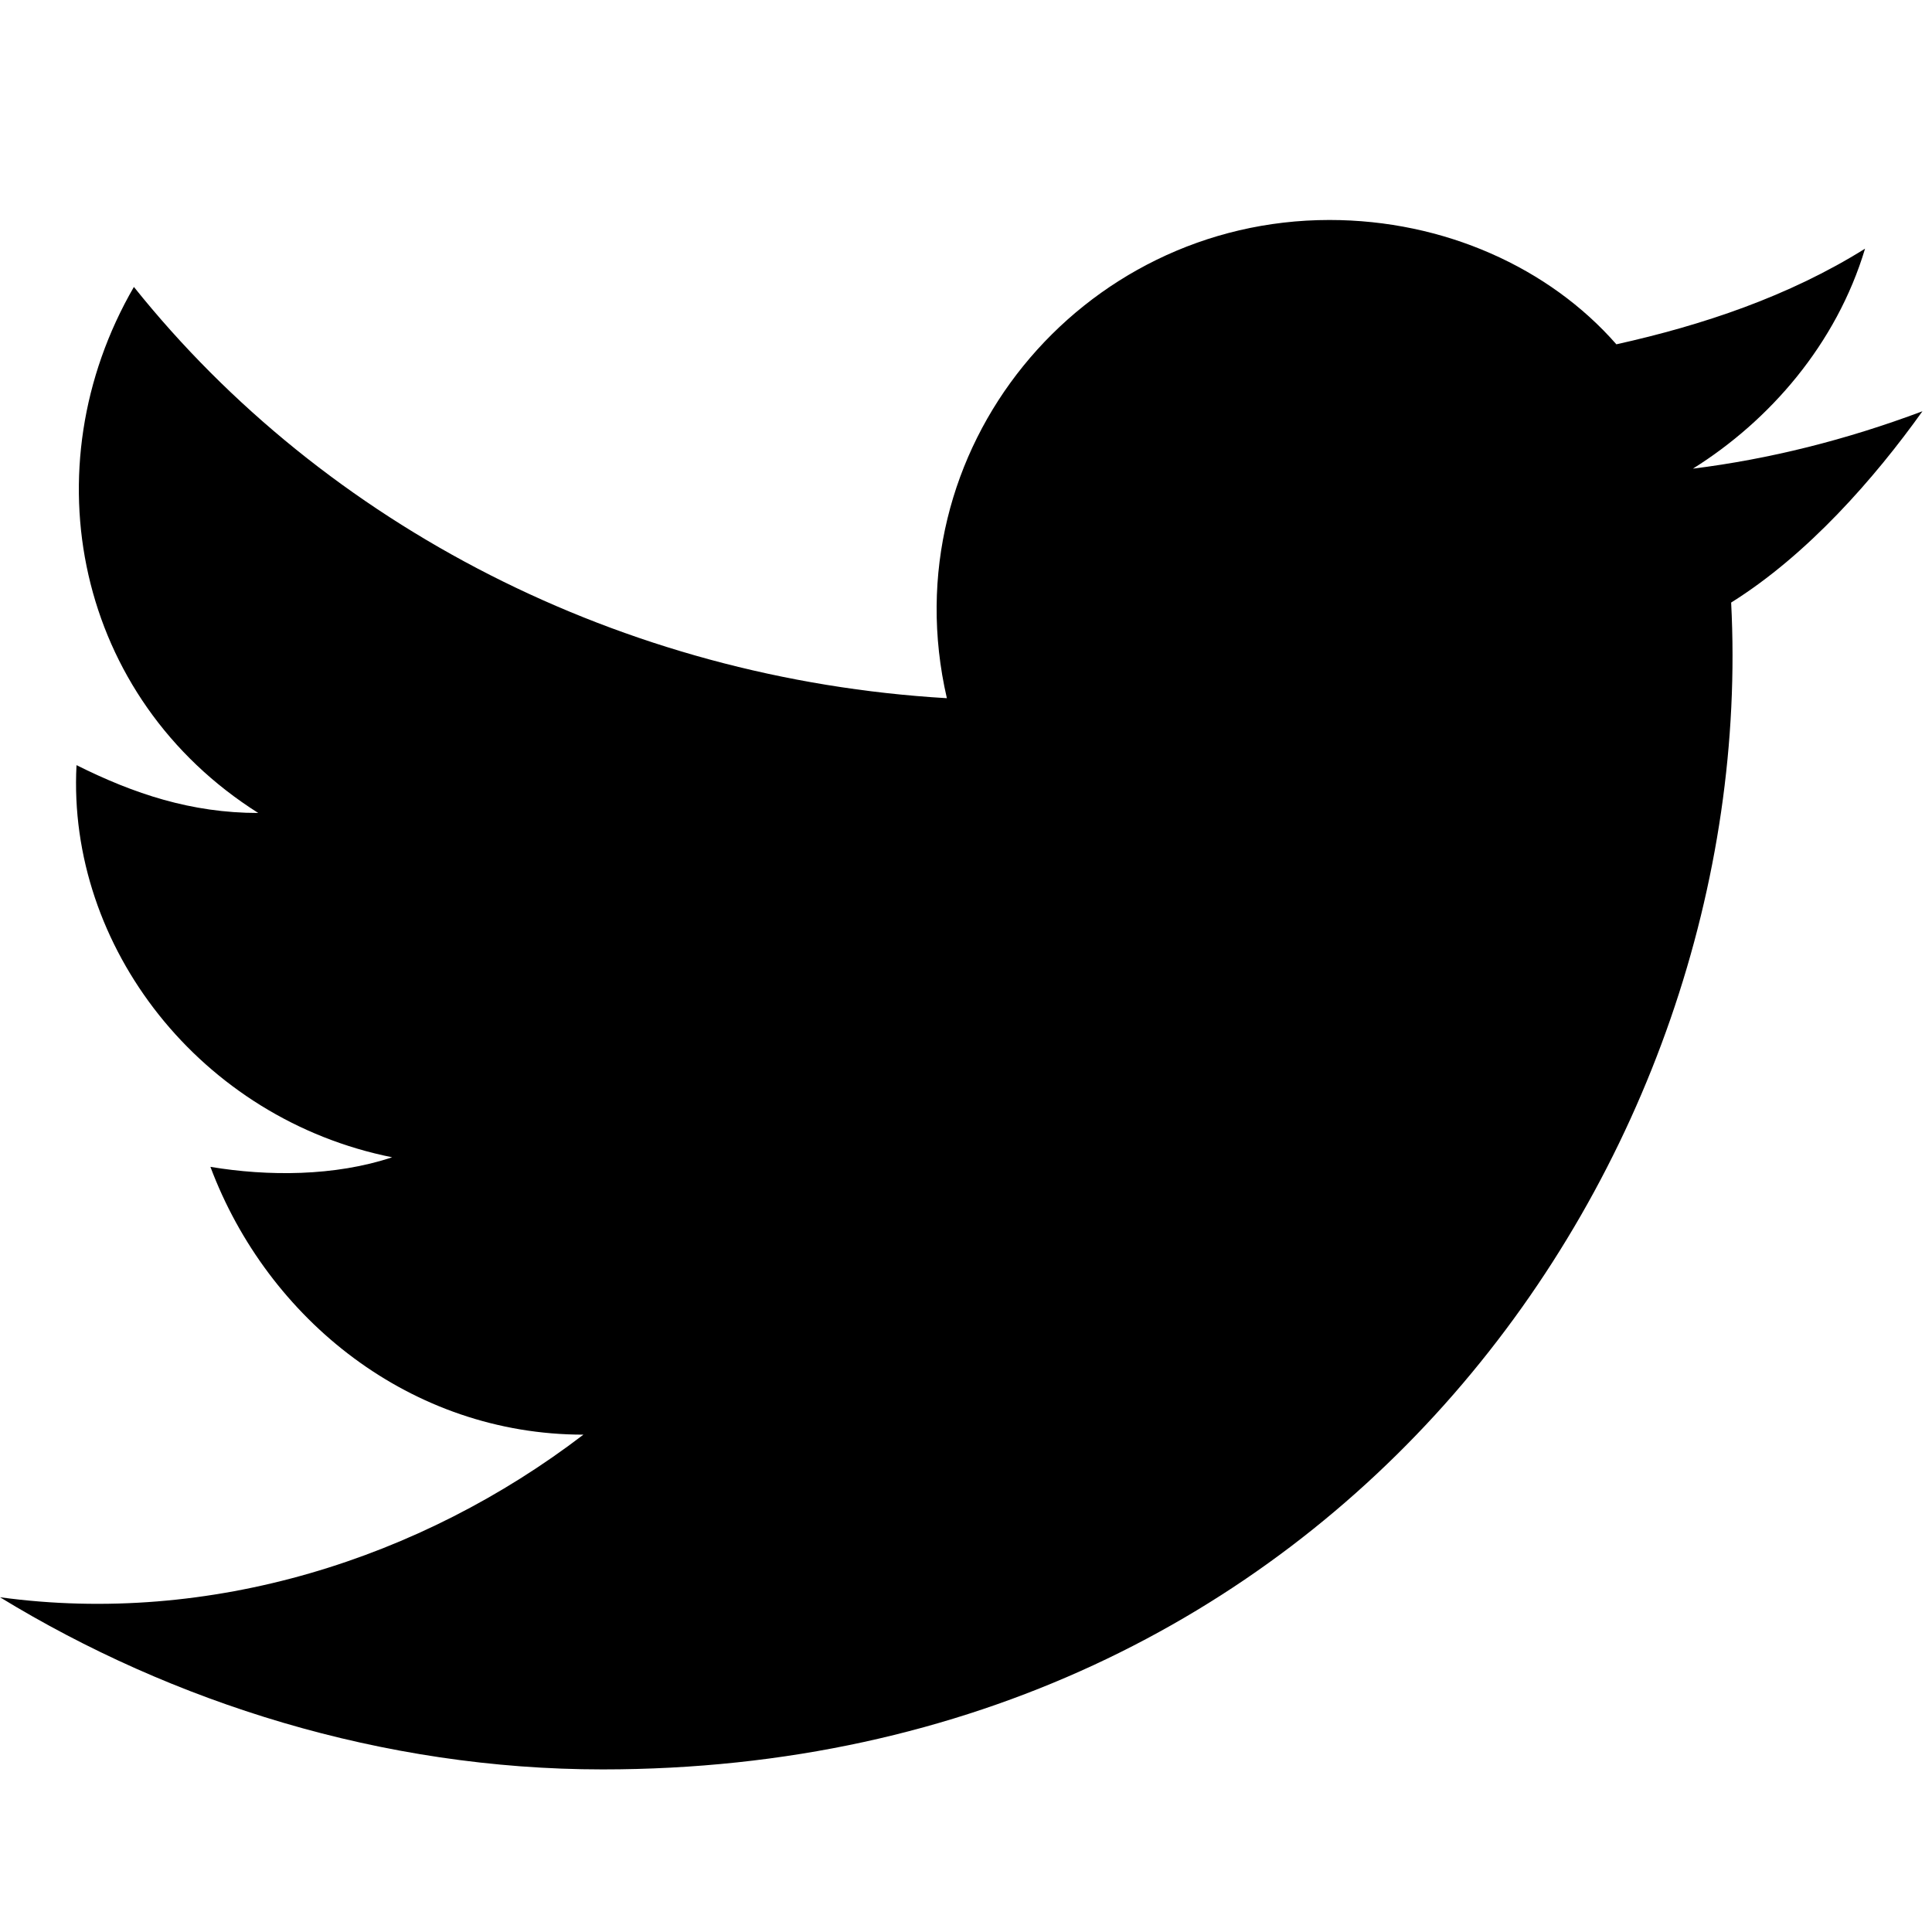
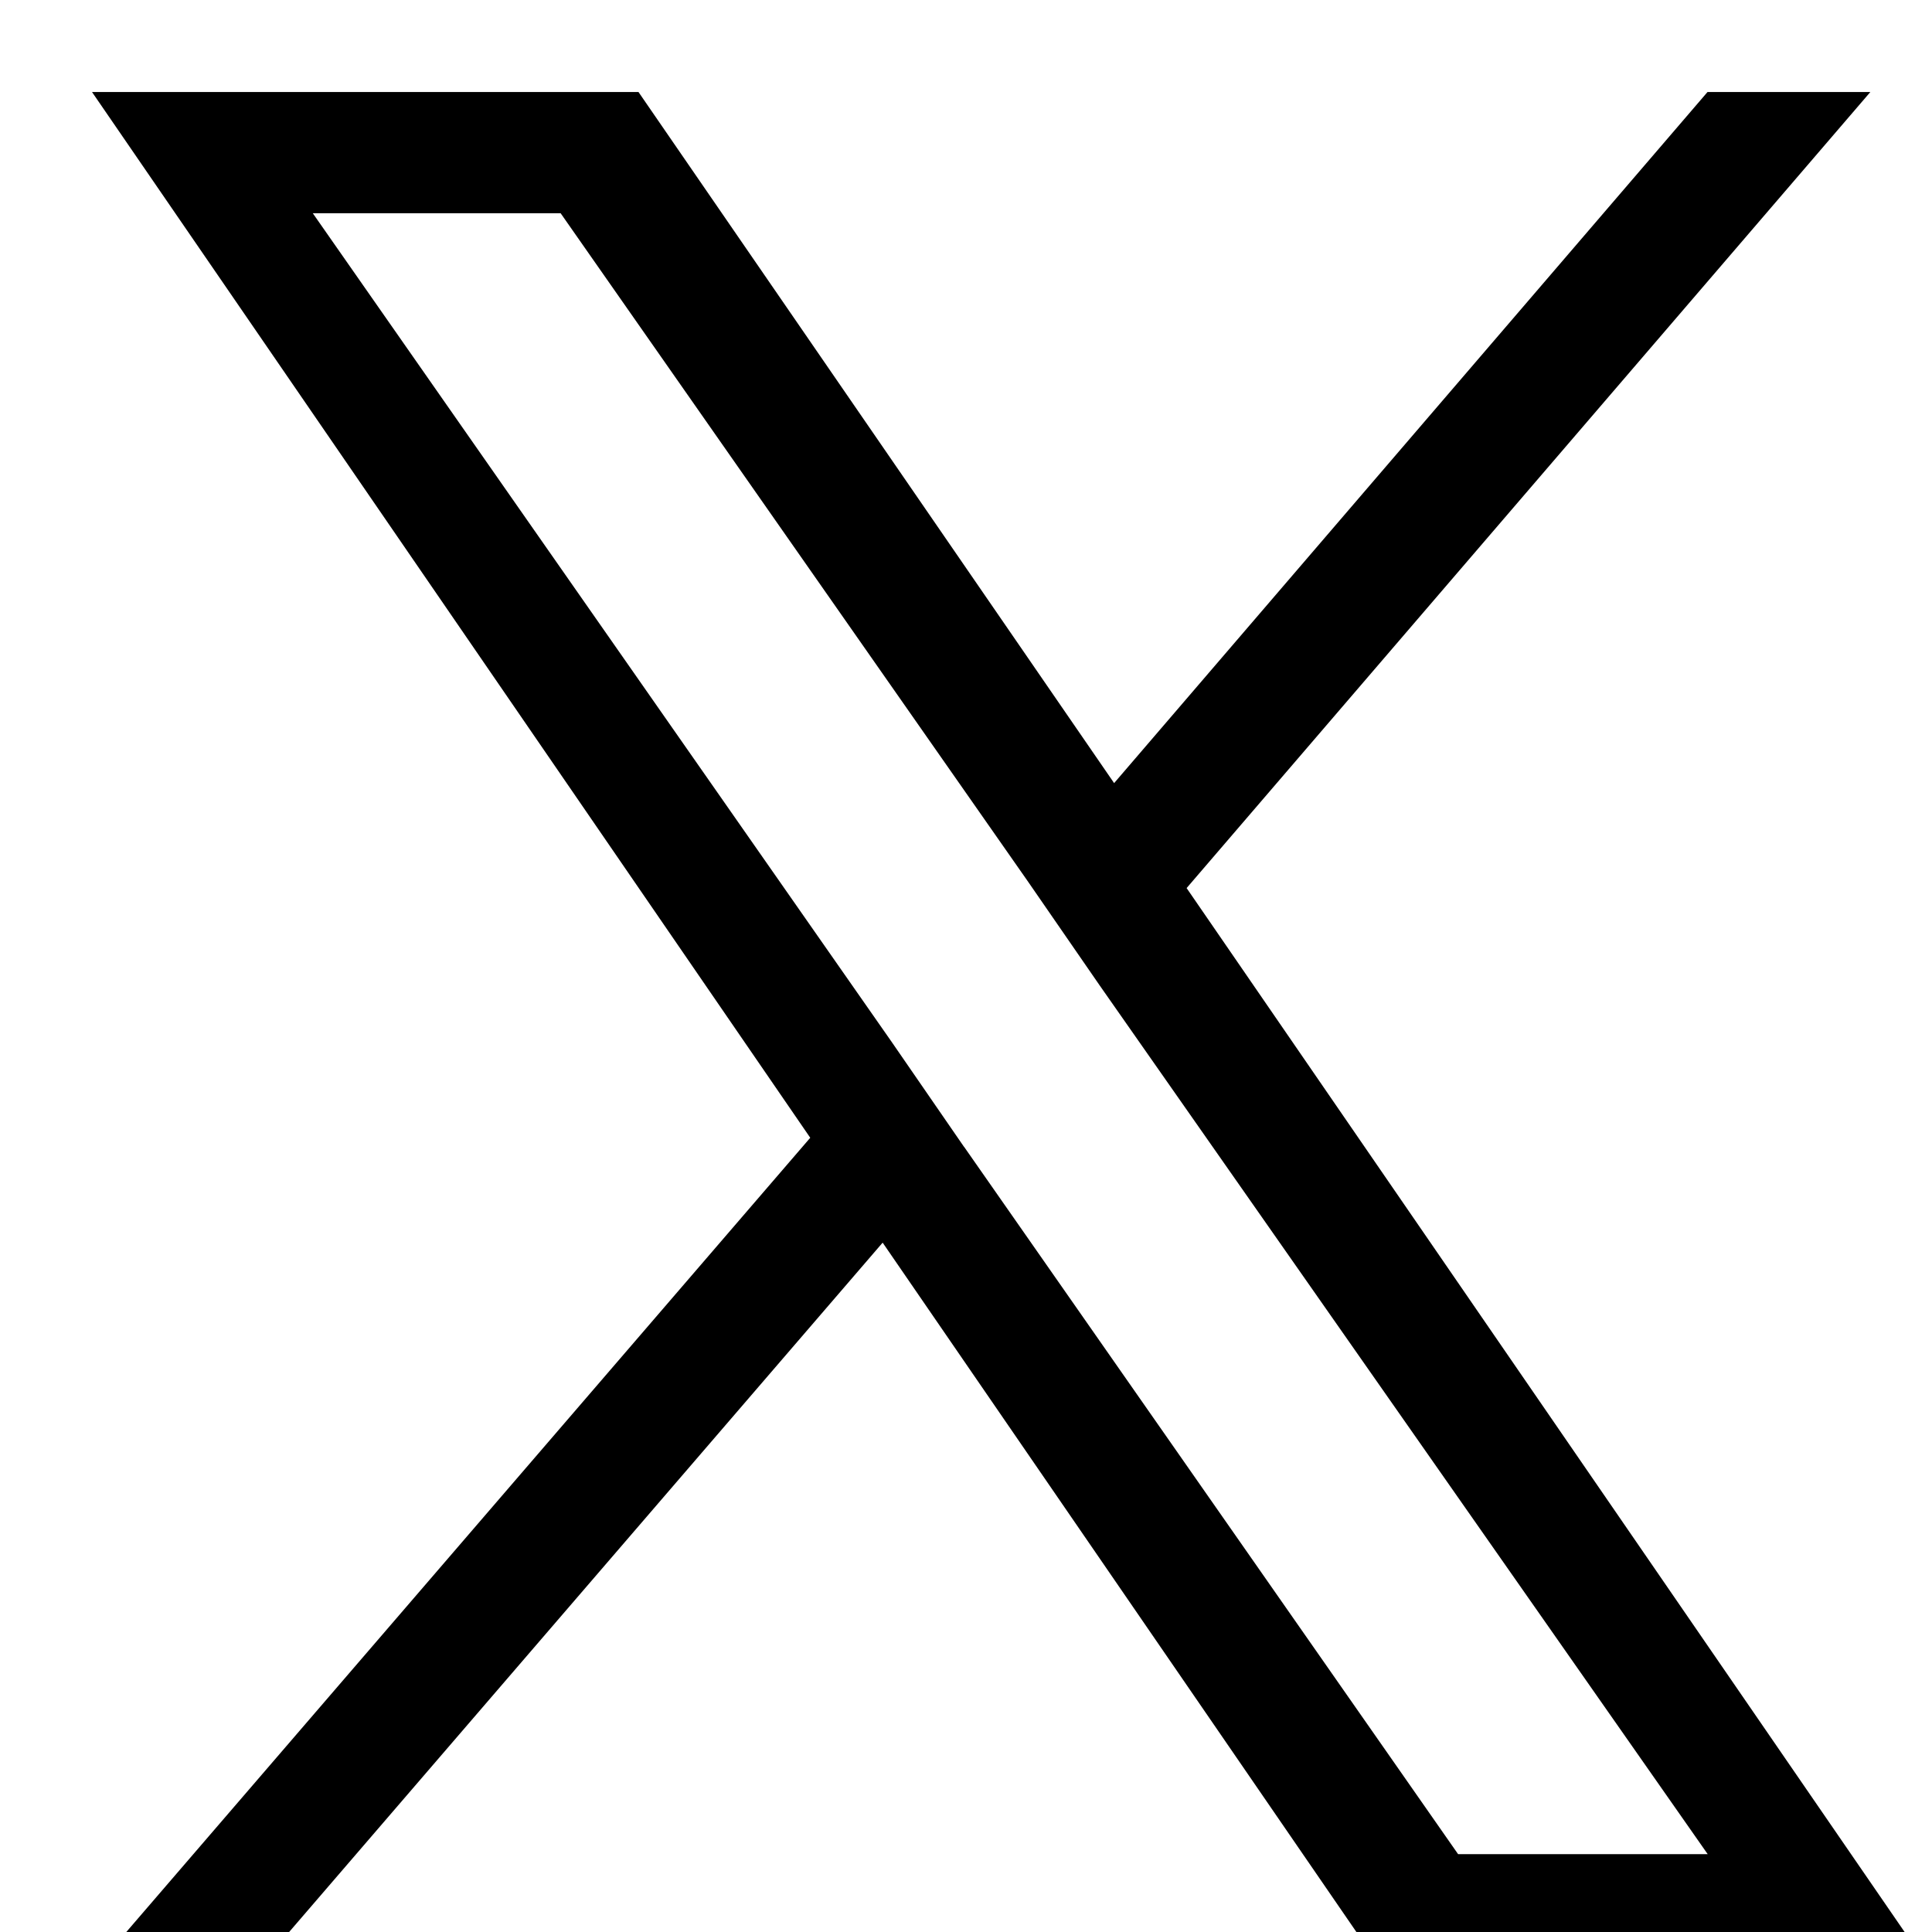
- <svg xmlns="http://www.w3.org/2000/svg" aria-hidden="true" version="1.1" viewBox="0 0 20.2 20.2">
-   <path d="M18.1,6.3c0.3,5.8-4.1,12.2-11.8,12.2c-2.3,0-4.5-0.7-6.3-1.8C2.2,17,4.4,16.3,6.1,15c-1.8,0-3.3-1.2-3.9-2.8 c0.6,0.1,1.3,0.1,1.9-0.1c-2-0.4-3.4-2.2-3.3-4.1C1.4,8.3,2,8.5,2.7,8.5C0.8,7.3,0.3,4.9,1.4,3c2,2.5,5.1,4.1,8.5,4.3 c-0.6-2.6,1.4-5,4-5c1.2,0,2.3,0.5,3,1.3c0.9-0.2,1.8-0.5,2.6-1c-0.3,1-1,1.8-1.8,2.3c0.8-0.1,1.6-0.3,2.4-0.6 C19.6,5,18.9,5.8,18.1,6.3z" />
+ <svg xmlns="http://www.w3.org/2000/svg" aria-hidden="true" version="1.1" viewBox="0 0 21 21">
+   <path d="M12.898 9.653 20.33 1h-1.77l-6.45 7.512L6.94 1H1l7.807 11.367L1 21.433h1.77l6.824-7.926 5.447 7.926H21l-8.102-11.78Zm-2.42 2.812-.786-1.14L3.4 2.318h2.694l5.074 7.256.787 1.14 6.607 9.44h-2.713l-5.37-7.689Z" />
</svg>
